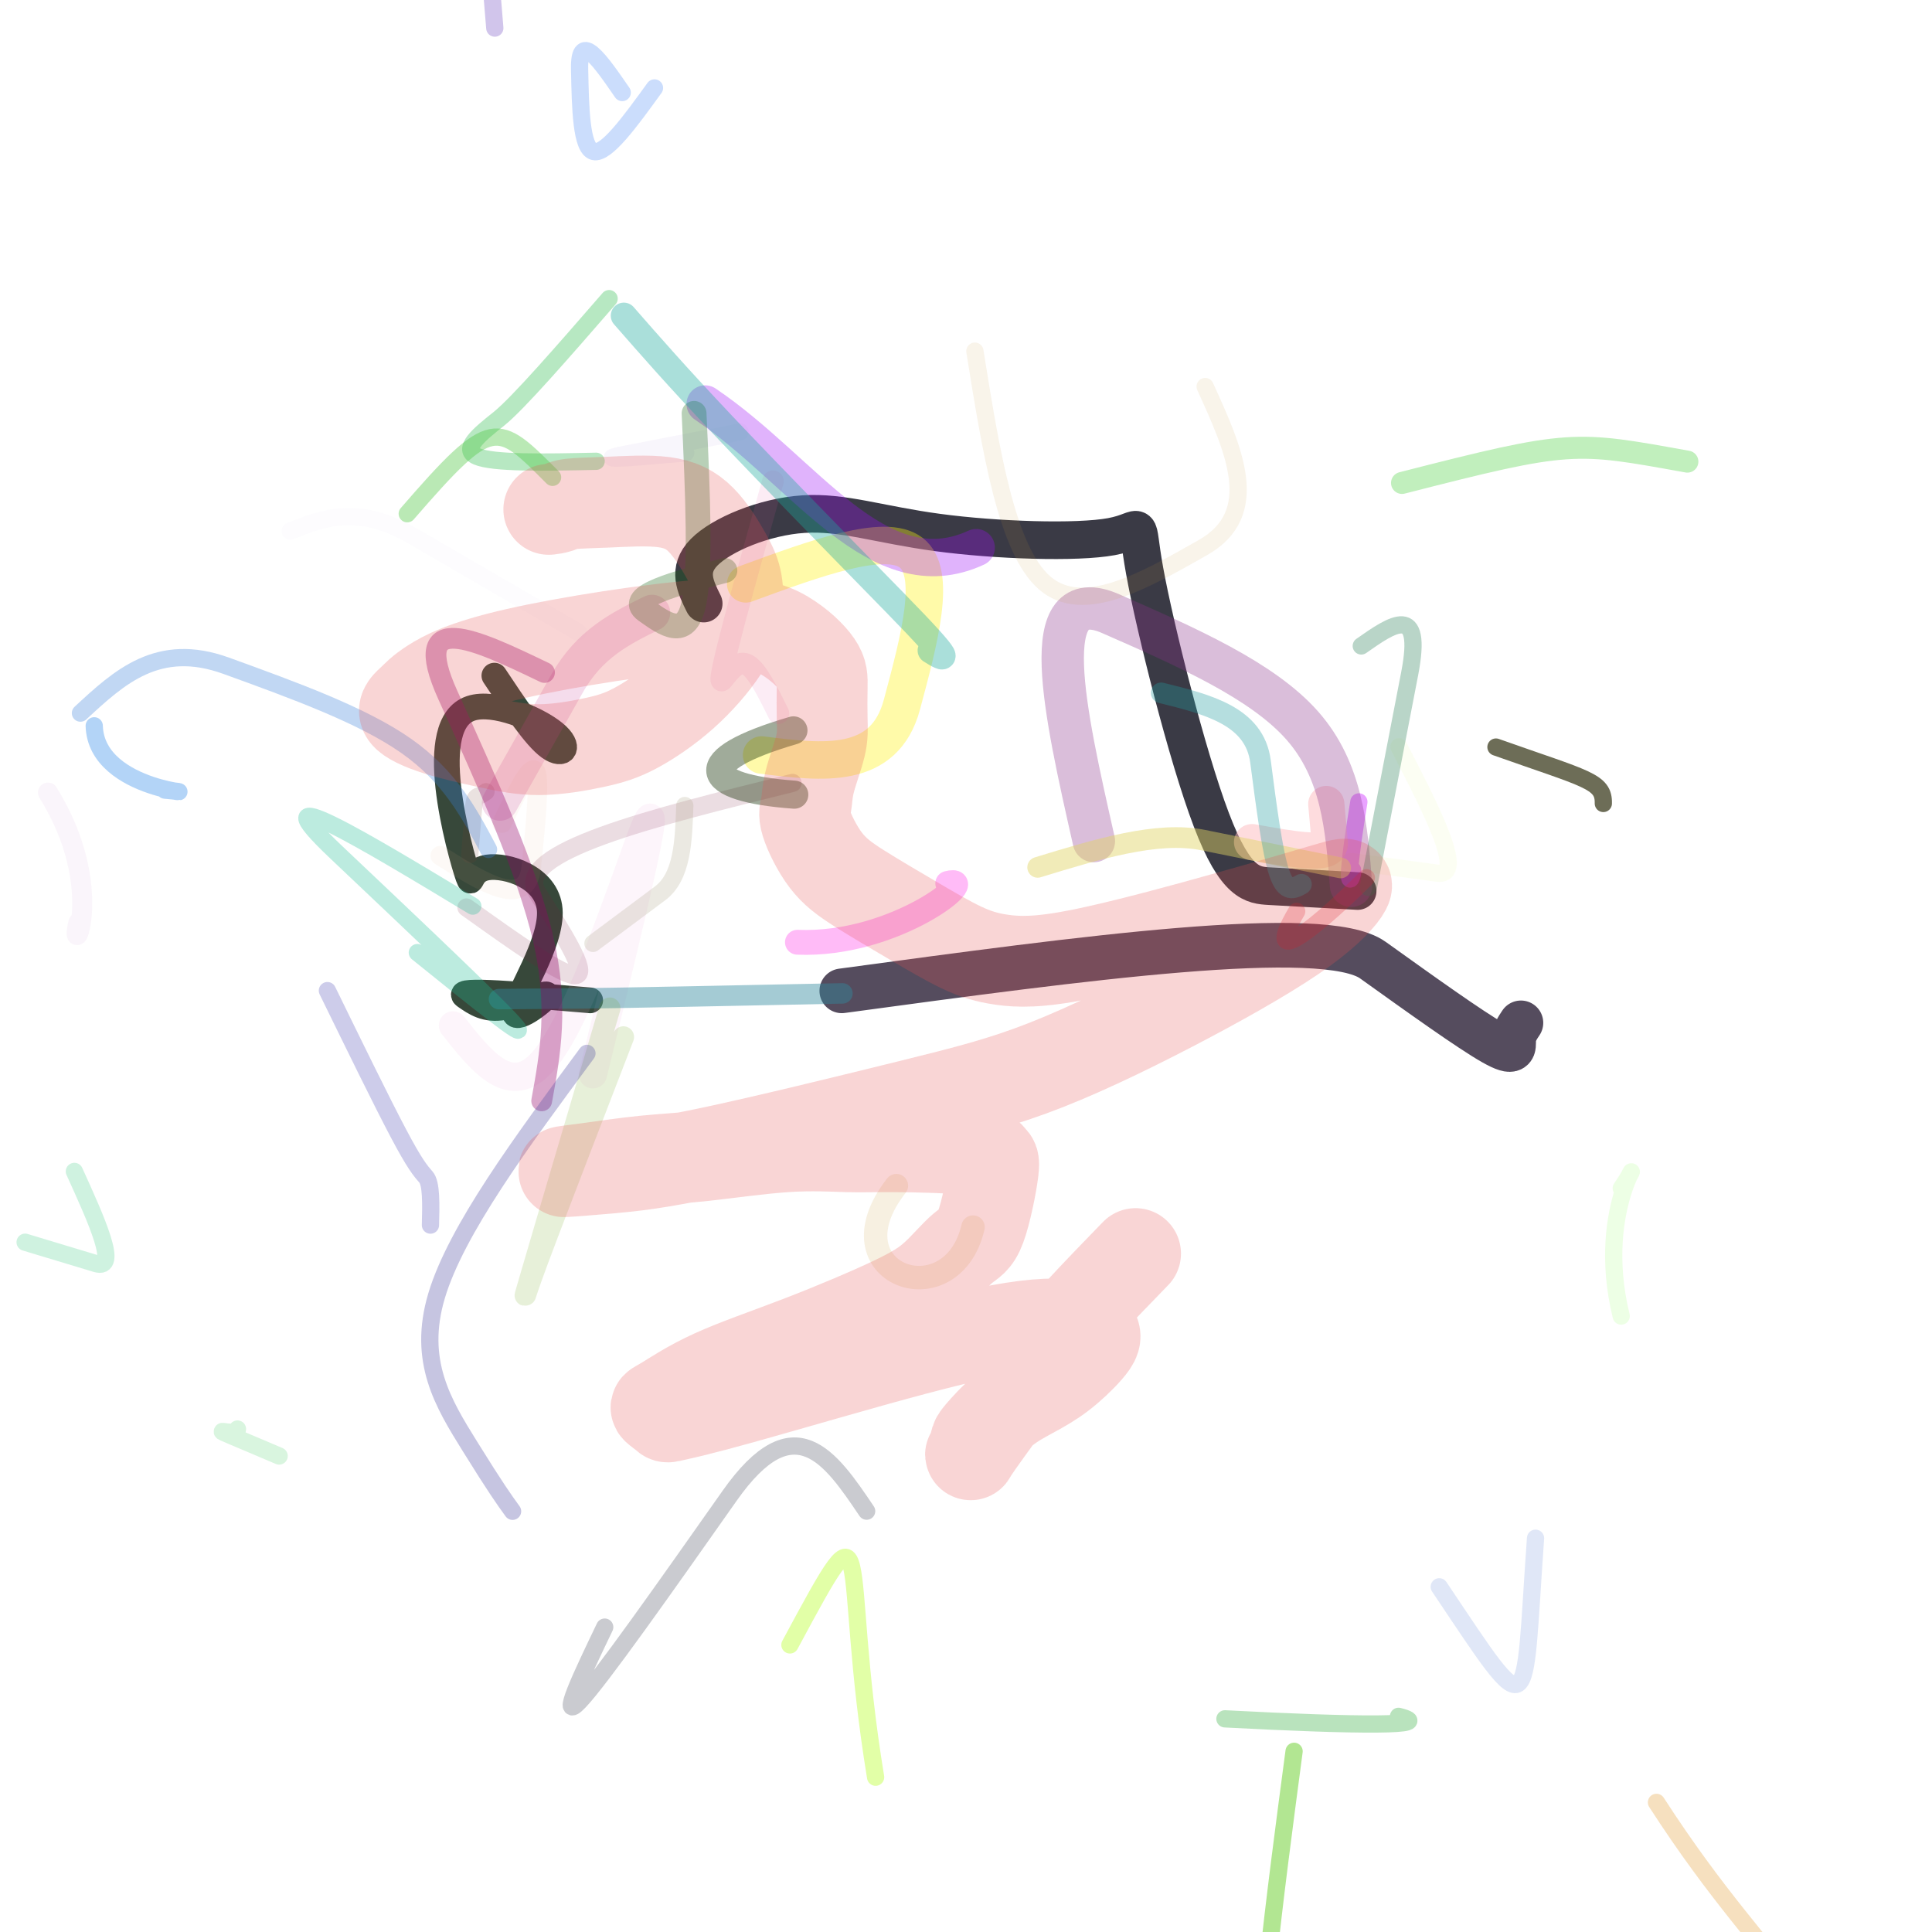
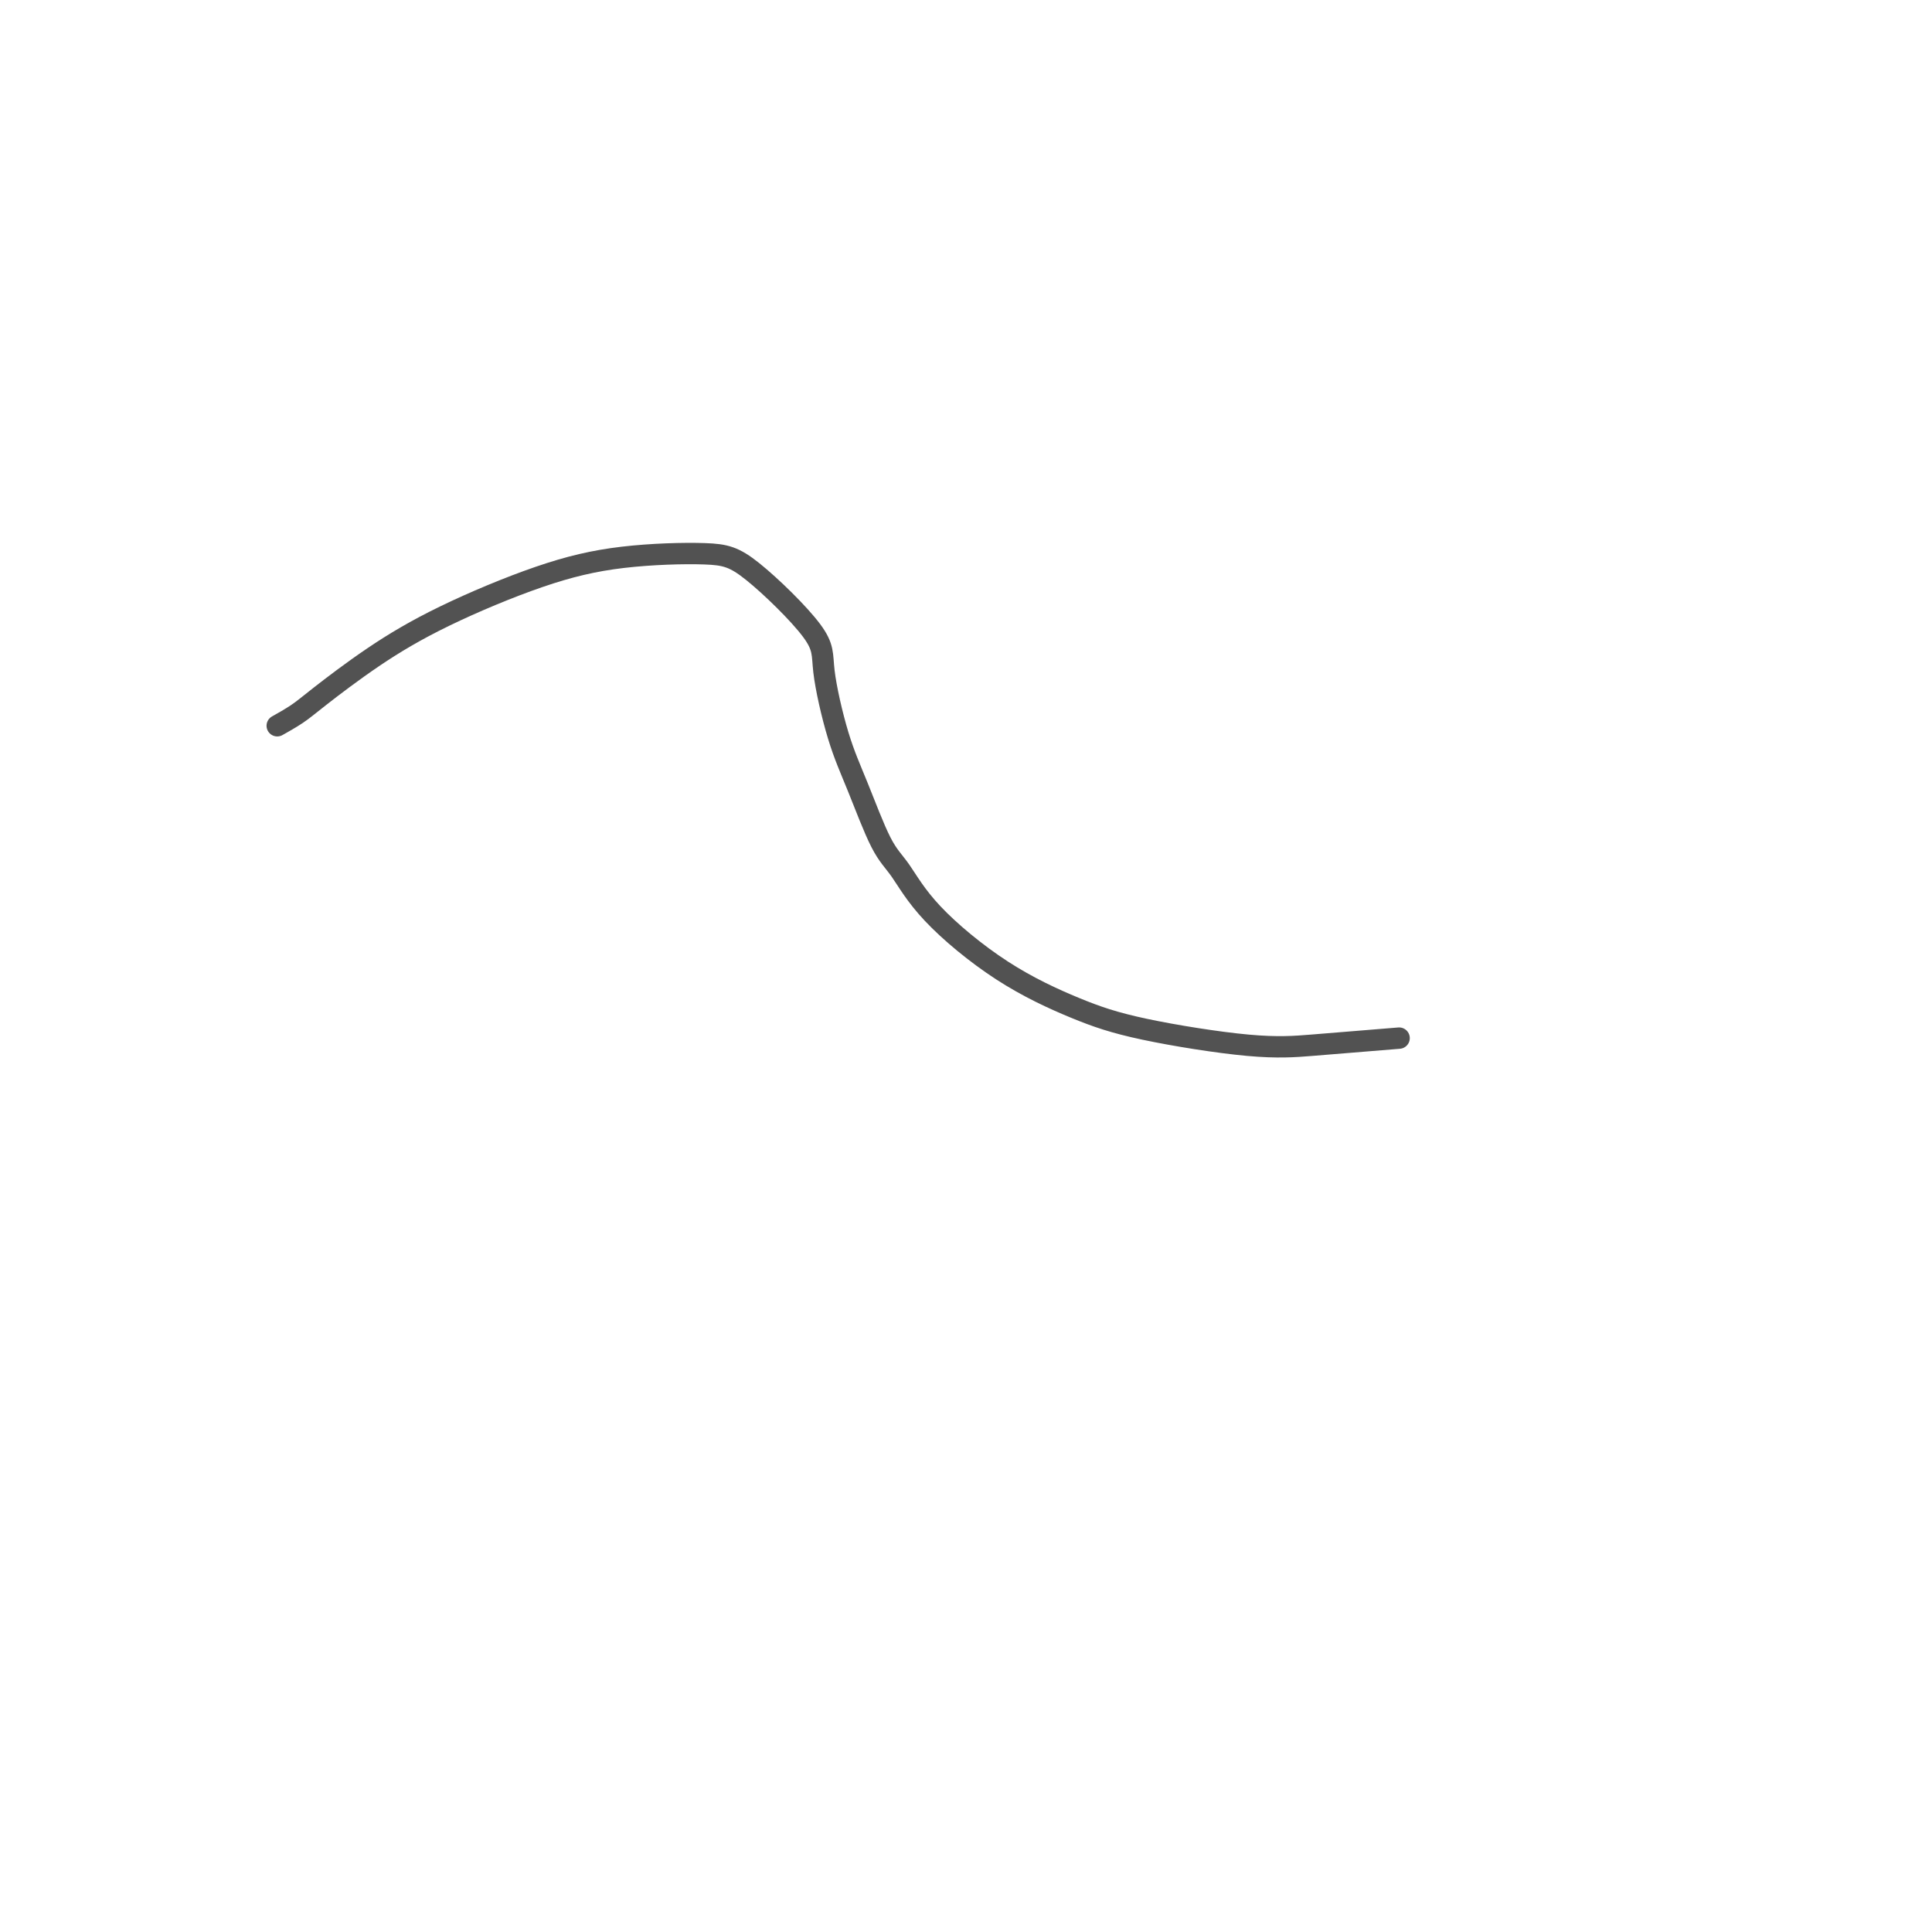
<svg xmlns="http://www.w3.org/2000/svg" version="1.1" width="1084.992" height="1084.992">
-   <g fill="none" fill-rule="nonzero" stroke="none" stroke-width="none" stroke-linecap="round" stroke-linejoin="round" stroke-miterlimit="10" stroke-dasharray="" stroke-dashoffset="0" font-family="none" font-weight="none" font-size="none" text-anchor="none" style="mix-blend-mode: normal">
-     <path d="M395.192,338.965c-4.719,-9.487 -9.437,-18.974 0.221,-28.807c9.659,-9.833 33.695,-20.013 55.867,-21.435c22.172,-1.422 42.48,5.912 75.313,10.33c32.834,4.418 78.193,5.919 97.614,2.313c19.421,-3.605 12.905,-12.317 18.624,19.27c5.719,31.588 23.673,103.475 37.428,139.698c13.754,36.224 23.309,36.784 32.863,37.344c9.554,0.56 29.435,1.635 49.316,2.711" stroke-opacity="0.81" stroke="#0d0d1b" stroke-width="21.135" />
-     <path d="M840.115,419.541c51.25,18.186 60.599,19.025 60.299,31.682" stroke-opacity="0.666" stroke="#252503" stroke-width="9.687" />
-     <path d="M854.143,574.421c-1.941,2.892 -3.883,5.785 -4.081,9.694c-0.199,3.91 1.346,8.837 -11.538,1.523c-12.884,-7.314 -40.196,-26.87 -67.507,-46.426c-27.312,-19.556 -162.793,-1.16 -298.274,17.236" stroke-opacity="0.744" stroke="#1b0f27" stroke-width="25.068" />
-     <path d="M277.634,379.43c11.45,17.245 22.9,34.49 30.892,40.221c7.992,5.731 12.527,-0.052 2.76,-8.036c-9.768,-7.984 -33.838,-18.17 -46.857,-13.814c-13.019,4.356 -14.986,23.253 -12.663,44.217c2.323,20.964 8.937,43.995 11.224,50.446c2.288,6.451 0.25,-3.678 10.742,-5.309c10.492,-1.631 33.514,5.235 34.99,23.69c1.477,18.455 -18.592,48.499 -19.733,56.697c-1.141,8.198 16.646,-5.451 18.054,-8.433c1.408,-2.982 -13.563,4.703 -23.955,6.516c-10.392,1.813 -16.204,-2.245 -22.016,-6.304c-5.812,-4.059 32.276,-0.796 70.364,2.467" stroke-opacity="0.801" stroke="#071c0b" stroke-width="14.442" />
-     <path d="M763.125,450.338c-11.133,68.358 -0.594,34.347 -4.291,38.336" stroke-opacity="0.924" stroke="#ce35ff" stroke-width="9.687" opacity="0.5" />
-     <path d="M532.25,496.099c19.706,-5.02 -29.065,35.333 -84.422,33.062" stroke-opacity="0.591" stroke="#ff1ae6" stroke-width="13.954" opacity="0.5" />
-     <path d="M263.809,479.926c3.517,-40.55 0.847,-28.873 9.133,-35.32" stroke-opacity="0.296" stroke="#743d2d" stroke-width="9.687" opacity="0.5" />
-     <path d="M418.778,327.889c39.161,-14.393 78.322,-28.785 92.945,-17.489c14.623,11.297 4.707,48.283 -5.208,85.27c-9.915,36.986 -44.361,32.66 -78.806,28.334" stroke-opacity="0.746" stroke="#fff119" stroke-width="21.036" opacity="0.5" />
-     <path d="M254.411,575.89c15.509,19.646 31.019,39.293 48.315,22.487c17.296,-16.806 36.38,-70.064 55.463,-123.321c19.083,-53.258 -3.069,37.492 -25.221,128.242" stroke-opacity="0.229" stroke="#eda6d8" stroke-width="15.893" opacity="0.5" />
-     <path d="M281.92,462.259c7.972,-16.625 15.945,-33.249 18.696,-29.202c2.751,4.047 0.282,28.767 -2.188,53.486c-2.47,24.719 -26.84,9.347 -51.21,-6.026" stroke-opacity="0.155" stroke="#e3b991" stroke-width="10.973" opacity="0.5" />
-     <path d="M280.222,561.08c16.392,-0.144 32.783,-0.288 49.175,-0.433c16.392,-0.144 80.044,-1.455 143.695,-2.767" stroke-opacity="0.875" stroke="#30889c" stroke-width="11.503" opacity="0.5" />
-     <path d="M548.22,307.551c-55.268,25.567 -96.416,-43.091 -152.189,-80.66" stroke-opacity="0.627" stroke="#9b0cf4" stroke-width="20.973" opacity="0.5" />
-     <path d="M274.359,477.049c-10.907,-20.53 -21.814,-41.059 -46.372,-58.254c-24.558,-17.195 -62.767,-31.055 -100.977,-44.915c-38.209,-13.86 -60.024,6.367 -81.838,26.594" stroke-opacity="0.614" stroke="#387ed9" stroke-width="9.687" opacity="0.5" />
-     <path d="M261.95,509.623c27.52,19.673 55.041,39.346 61.662,37.936c6.621,-1.41 -7.658,-23.903 -21.937,-46.396c-14.279,-22.493 64.566,-41.988 143.411,-61.484" stroke-opacity="0.292" stroke="#771535" stroke-width="10.189" opacity="0.5" />
-     <path d="M280.782,450.74c12.572,-22.31 25.144,-44.62 37.716,-66.93c12.572,-22.31 30.135,-30.968 47.699,-39.625" stroke-opacity="0.363" stroke="#c43a93" stroke-width="20.341" opacity="0.5" />
-     <path d="M744.826,451.529c0.662,7.343 1.325,14.687 1.987,22.03c0.662,7.343 -21.504,3.358 -43.671,-0.628" stroke-opacity="0.98" stroke="#fcb7bc" stroke-width="20.325" opacity="0.5" />
-     <path d="M415.614,242.567c-21.399,4.161 -42.798,8.323 -64.198,12.484c-21.399,4.161 6.139,1.725 33.677,-0.711" stroke-opacity="0.187" stroke="#b79bde" stroke-width="9.687" opacity="0.5" />
-     <path d="M389.788,232.142c2.041,44.814 4.082,89.628 -0.444,108.084c-4.527,18.456 -15.621,10.554 -26.715,2.652c-11.094,-7.902 16.686,-15.207 44.466,-22.511" stroke-opacity="0.596" stroke="#10600e" stroke-width="13.932" opacity="0.5" />
-     <path d="M446.052,446.276c-52.092,-3.729 -58.459,-19.16 -0.462,-36.096" stroke-opacity="0.792" stroke="#0e2a00" stroke-width="15.785" opacity="0.5" />
-     <path d="M350.085,582.354c-16.567,42.925 -33.134,85.851 -42.299,109.996c-9.166,24.146 -10.93,29.512 -12.695,34.878c-1.765,5.366 22.794,-77.834 47.354,-161.035" stroke-opacity="0.296" stroke="#619b00" stroke-width="12.016" opacity="0.5" />
-     <path d="M758.288,483.741c16.272,2.208 32.544,4.416 48.815,6.624c16.272,2.208 -2.611,-34.404 -21.494,-71.016" stroke-opacity="0.093" stroke="#bdf408" stroke-width="9.687" opacity="0.5" />
-     <path d="M304.209,618.234c4.819,-26.466 9.637,-52.931 0.849,-90.918c-8.788,-37.986 -31.182,-87.494 -53.576,-137.001c-22.394,-49.507 15.954,-31.081 54.303,-12.654" stroke-opacity="0.695" stroke="#910067" stroke-width="11.662" opacity="0.5" />
-     <path d="M758.751,497.471c-2.471,-32.281 -4.942,-64.563 -27.44,-90.032c-22.498,-25.47 -65.024,-44.128 -107.55,-62.786c-42.526,-18.658 -25.989,54.512 -9.452,127.683" stroke-opacity="0.628" stroke="#882f87" stroke-width="23.797" opacity="0.5" />
-     <path d="M437.165,400.621c-5.941,-12 -11.882,-24 -17.113,-27.131c-5.231,-3.131 -9.753,2.608 -14.275,8.347c-4.522,5.739 11.901,-52.932 28.324,-111.603" stroke-opacity="0.22" stroke="#e24ea7" stroke-width="12.079" opacity="0.5" />
-     <path d="M752.888,487.41c-25.769,-5.212 -51.537,-10.424 -77.306,-15.636c-25.769,-5.212 -59.303,5.053 -92.838,15.319" stroke-opacity="0.914" stroke="#e0d464" stroke-width="11.635" opacity="0.5" />
-     <path d="M329.616,591.56c-36.733,49.675 -73.466,99.35 -84.433,136.109c-10.967,36.759 3.832,60.601 18.631,84.443c14.799,23.842 19.42,30.227 24.041,36.611" stroke-opacity="0.649" stroke="#504ca3" stroke-width="9.687" opacity="0.5" />
-     <path d="M234.37,534.963c31.602,25.502 63.204,51.005 55.603,41.605c-7.601,-9.4 -54.406,-53.701 -101.21,-98.003c-46.804,-44.302 14.982,-7 76.769,30.301" stroke-opacity="0.591" stroke="#1ebd93" stroke-width="9.687" opacity="0.5" />
-     <path d="M768.491,498.346c7.723,-40.014 15.446,-80.029 23.169,-120.043c7.723,-40.014 -9.728,-27.782 -27.18,-15.55" stroke-opacity="0.582" stroke="#0e6c42" stroke-width="9.687" opacity="0.5" />
-     <path d="M52.918,407.604c1.074,37.949 70.527,38.725 39.673,36.12" stroke-opacity="0.739" stroke="#348dea" stroke-width="9.687" opacity="0.5" />
-     <path d="M324.659,354.995c-30.901,-17.953 -61.802,-35.907 -92.704,-53.86c-30.901,-17.953 -49.932,-10.416 -68.963,-2.879" stroke-opacity="0.072" stroke="#bfaddf" stroke-width="9.687" opacity="0.5" />
-     <path d="M547.485,197.204c8.951,55.919 17.902,111.838 39.247,130.221c21.345,18.383 55.083,-0.769 88.822,-19.921c33.739,-19.152 17.496,-54.779 1.253,-90.407" stroke-opacity="0.211" stroke="#c3963b" stroke-width="9.687" opacity="0.5" />
-     <path d="M334.783,259.05c-28.929,0.603 -57.858,1.207 -66.973,-2.756c-9.115,-3.963 1.583,-12.493 12.281,-21.023c10.698,-8.53 36.34,-38.044 61.981,-67.558" stroke="#6fd285" stroke-width="9.687" opacity="0.5" />
-     <path d="M26.939,445.084c34.036,54.646 11.332,97.414 17.063,73.06" stroke-opacity="0.175" stroke="#c789c9" stroke-width="11.234" opacity="0.5" />
-     <path d="M503.397,665.845c-38.915,49.825 31.13,74.64 43.048,23.275" stroke-opacity="0.449" stroke="#d8ba77" stroke-width="13.153" opacity="0.5" />
-     <path d="M947.617,259.249c-63.521,-11.445 -64.948,-12.453 -160.258,11.964" stroke-opacity="0.714" stroke="#50d146" stroke-width="12.348" opacity="0.5" />
-     <path d="M133.362,802.538c-0.154,6.366 -30.204,-7.773 23.401,15.135" stroke-opacity="0.532" stroke="#70d888" stroke-width="9.687" opacity="0.5" />
-     <path d="M183.868,556.324c15.301,31.281 30.601,62.561 39.822,80.007c9.221,17.445 12.362,21.055 15.503,24.665c3.141,3.61 2.843,15.309 2.544,27.009" stroke-opacity="0.44" stroke="#19179e" stroke-width="9.687" opacity="0.5" />
-     <path d="M687.914,965.283c75.46,3.986 119.819,4.207 97.486,-1.405" stroke-opacity="0.545" stroke="#00990d" stroke-width="9.687" opacity="0.5" />
-     <path d="M726.747,983.511c-11.22,84.681 -22.44,169.362 -18.362,203.957c4.078,34.595 23.454,19.106 42.829,3.616c19.376,-15.49 20.424,-40.477 21.471,-65.465" stroke-opacity="0.85" stroke="#4bc500" stroke-width="9.687" opacity="0.5" />
-     <path d="M277.876,15.775c-3.905,-47.451 -7.811,-94.902 -11.716,-142.353c-3.905,-47.451 0.479,-25.865 4.863,-4.278" stroke-opacity="0.737" stroke="#8160c9" stroke-width="9.687" opacity="0.5" />
-     <path d="M339.597,913.77c-12.954,27.02 -25.909,54.041 -14.218,41.749c11.69,-12.291 48.025,-63.894 84.36,-115.497c36.335,-51.603 56.645,-21.49 76.956,8.622" stroke-opacity="0.602" stroke="#4e5362" stroke-width="9.687" opacity="0.5" />
-     <path d="M350.337,177.286c14.926,17.076 29.852,34.152 55.227,61.009c25.374,26.857 61.197,63.495 97.019,100.133c35.822,36.638 27.945,31.749 20.068,26.86" stroke-opacity="0.739" stroke="#1aab9d" stroke-width="14.67" opacity="0.5" />
-     <path d="M767.338,492.931c-23.621,23.745 -60.766,55.552 -39.129,18.873" stroke-opacity="0.459" stroke="#db0e1e" stroke-width="9.687" opacity="0.5" />
-     <path d="M930.256,1012.194c34.429,53.313 59.974,78.806 79.113,106.181" stroke-opacity="0.734" stroke="#e6aa51" stroke-width="9.687" opacity="0.5" />
-     <path d="M443.614,923.765c48.82,-90.768 27.681,-50.21 48.116,74.291" stroke-opacity="0.747" stroke="#b2ff16" stroke-width="9.687" opacity="0.5" />
-     <path d="M910.483,667.329c18.467,-27.214 -15.629,8.185 -0.034,71.766" stroke-opacity="0.273" stroke="#7dfd40" stroke-width="9.687" opacity="0.5" />
-     <path d="M121.646,850.512c35.169,18.544 70.338,37.088 96.023,43.989c25.685,6.901 41.887,2.159 58.089,-2.584c16.202,-4.742 -26.477,-27.135 -69.156,-49.527" stroke-opacity="0" stroke="#861635" stroke-width="9.953" opacity="0.5" />
-     <path d="M808.266,891.128c53.274,79.442 46.808,74.67 54.072,-27.276" stroke-opacity="0.373" stroke="#5d82d3" stroke-width="9.687" opacity="0.5" />
-     <path d="M228.704,288.512c47.952,-55.363 50.282,-51.798 81.616,-20.443" stroke-opacity="0.778" stroke="#50c943" stroke-width="9.687" opacity="0.5" />
-     <path d="M730.882,496.582c-4.35,2.466 -8.7,4.932 -12.535,-6.568c-3.835,-11.5 -7.155,-36.966 -10.475,-62.433c-3.32,-25.466 -29.545,-31.972 -55.77,-38.479" stroke-opacity="0.662" stroke="#209ca0" stroke-width="11.587" opacity="0.5" />
-     <path d="M834.324,1092.429c-3.196,21.833 -0.365,-8.615 2.042,39.194" stroke-opacity="0.818" stroke="#85ff44" stroke-width="9.687" opacity="0.5" />
-     <path d="M14.109,697.617c13.244,3.997 26.487,7.994 39.731,11.991c13.244,3.997 0.585,-23.876 -12.073,-51.748" stroke-opacity="0.481" stroke="#38cb82" stroke-width="9.687" opacity="0.5" />
-     <path d="M367.555,49.383c-13.568,18.742 -27.136,37.485 -34.146,35.724c-7.01,-1.761 -7.463,-24.025 -7.916,-46.289c-0.453,-22.264 11.744,-4.558 23.94,13.149" stroke-opacity="0.662" stroke="#6498f6" stroke-width="9.687" opacity="0.5" />
-     <g transform="translate(-247,-175)" stroke-opacity="0.451" stroke="#a8a182" stroke-width="9.687">
-       <path d="M579.993,704.806c12.561,-9.365 25.123,-18.731 37.684,-28.096c12.561,-9.365 13.234,-29.355 13.907,-49.345" opacity="0.5" />
-     </g>
-     <path d="M308.723,285.996c-0.467,0.058 -0.934,0.115 0.001,0c0.935,-0.115 3.271,-0.403 4.999,-1c1.728,-0.597 2.849,-1.505 7,-2c4.151,-0.495 11.333,-0.578 21,-1c9.667,-0.422 21.82,-1.181 31,0c9.18,1.181 15.388,4.304 21,10c5.612,5.696 10.628,13.966 14,20c3.372,6.034 5.1,9.831 6,15c0.9,5.169 0.973,11.711 0,18c-0.973,6.289 -2.991,12.326 -8,20c-5.009,7.674 -13.01,16.985 -22,25c-8.99,8.015 -18.97,14.735 -27,19c-8.03,4.265 -14.108,6.076 -23,8c-8.892,1.924 -20.596,3.963 -31,4c-10.404,0.037 -19.508,-1.927 -29,-4c-9.492,-2.073 -19.372,-4.256 -28,-7c-8.628,-2.744 -16.003,-6.051 -18,-9c-1.997,-2.949 1.383,-5.541 4,-8c2.617,-2.459 4.47,-4.787 11,-9c6.53,-4.213 17.736,-10.312 47,-17c29.264,-6.688 76.587,-13.967 105,-16c28.413,-2.033 37.916,1.178 46,6c8.084,4.822 14.747,11.253 18,16c3.253,4.747 3.094,7.808 3,13c-0.094,5.192 -0.124,12.514 0,18c0.124,5.486 0.402,9.137 -1,15c-1.402,5.863 -4.483,13.938 -6,20c-1.517,6.062 -1.47,10.112 -2,13c-0.53,2.888 -1.638,4.612 0,10c1.638,5.388 6.023,14.438 11,21c4.977,6.562 10.545,10.637 19,16c8.455,5.363 19.796,12.013 30,18c10.204,5.987 19.271,11.312 27,15c7.729,3.688 14.118,5.741 23,7c8.882,1.259 20.255,1.726 44,-3c23.745,-4.726 59.86,-14.644 86,-22c26.14,-7.356 42.304,-12.152 52,-15c9.696,-2.848 12.925,-3.75 11,0c-1.925,3.75 -9.002,12.151 -24,23c-14.998,10.849 -37.915,24.145 -64,38c-26.085,13.855 -55.338,28.267 -80,38c-24.662,9.733 -44.733,14.786 -78,23c-33.267,8.214 -79.73,19.589 -110,26c-30.27,6.411 -44.349,7.859 -57,9c-12.651,1.141 -23.876,1.975 -26,2c-2.124,0.025 4.851,-0.76 14,-2c9.149,-1.24 20.471,-2.935 31,-4c10.529,-1.065 20.264,-1.498 34,-3c13.736,-1.502 31.472,-4.071 46,-5c14.528,-0.929 25.849,-0.217 34,0c8.151,0.217 13.131,-0.062 26,0c12.869,0.062 33.626,0.464 44,2c10.374,1.536 10.366,4.205 11,5c0.634,0.795 1.911,-0.286 1,7c-0.911,7.286 -4.011,22.937 -7,31c-2.989,8.063 -5.868,8.539 -10,12c-4.132,3.461 -9.519,9.908 -15,15c-5.481,5.092 -11.057,8.828 -24,15c-12.943,6.172 -33.253,14.778 -52,22c-18.747,7.222 -35.93,13.06 -49,19c-13.07,5.94 -22.028,11.984 -27,15c-4.972,3.016 -5.958,3.005 -5,4c0.958,0.995 3.86,2.996 5,4c1.14,1.004 0.52,1.012 5,0c4.48,-1.012 14.061,-3.044 39,-10c24.939,-6.956 65.234,-18.836 96,-27c30.766,-8.164 52.001,-12.613 68,-14c15.999,-1.387 26.762,0.287 31,3c4.238,2.713 1.952,6.463 -2,11c-3.952,4.537 -9.569,9.859 -15,14c-5.431,4.141 -10.676,7.101 -16,10c-5.324,2.899 -10.728,5.736 -16,10c-5.272,4.264 -10.413,9.955 -13,13c-2.587,3.045 -2.621,3.445 -3,5c-0.379,1.555 -1.102,4.265 -2,6c-0.898,1.735 -1.971,2.496 4,-6c5.971,-8.496 18.985,-26.248 32,-44c13.015,-17.752 34.507,-39.876 56,-62" stroke="#e75050" stroke-width="51" opacity="0.24" />
+   <g fill="none" fill-rule="nonzero" stroke="#181818" stroke-width="12" stroke-linecap="round" stroke-linejoin="round" stroke-miterlimit="10" stroke-dasharray="" stroke-dashoffset="0" font-family="none" font-weight="none" font-size="none" text-anchor="none" style="mix-blend-mode: normal">
+     <path d="M156.723,406.996c-0.92,0.516 -1.839,1.032 0.001,0c1.84,-1.032 6.44,-3.612 9.999,-6c3.559,-2.388 6.078,-4.583 13,-10c6.922,-5.417 18.249,-14.056 30,-22c11.751,-7.944 23.927,-15.192 40,-23c16.073,-7.808 36.043,-16.176 53,-22c16.957,-5.824 30.902,-9.104 47,-11c16.098,-1.896 34.35,-2.409 46,-2c11.65,0.409 16.7,1.74 27,10c10.3,8.26 25.851,23.448 33,33c7.149,9.552 5.897,13.466 7,23c1.103,9.534 4.56,24.687 8,36c3.44,11.313 6.862,18.785 11,29c4.138,10.215 8.994,23.172 13,31c4.006,7.828 7.164,10.525 11,16c3.836,5.475 8.349,13.728 18,24c9.651,10.272 24.44,22.565 39,32c14.56,9.435 28.892,16.014 41,21c12.108,4.986 21.99,8.381 39,12c17.01,3.619 41.146,7.463 58,9c16.854,1.537 26.427,0.769 36,0c9.573,-0.769 29.286,-2.384 49,-4" opacity="0.75" />
  </g>
</svg>
